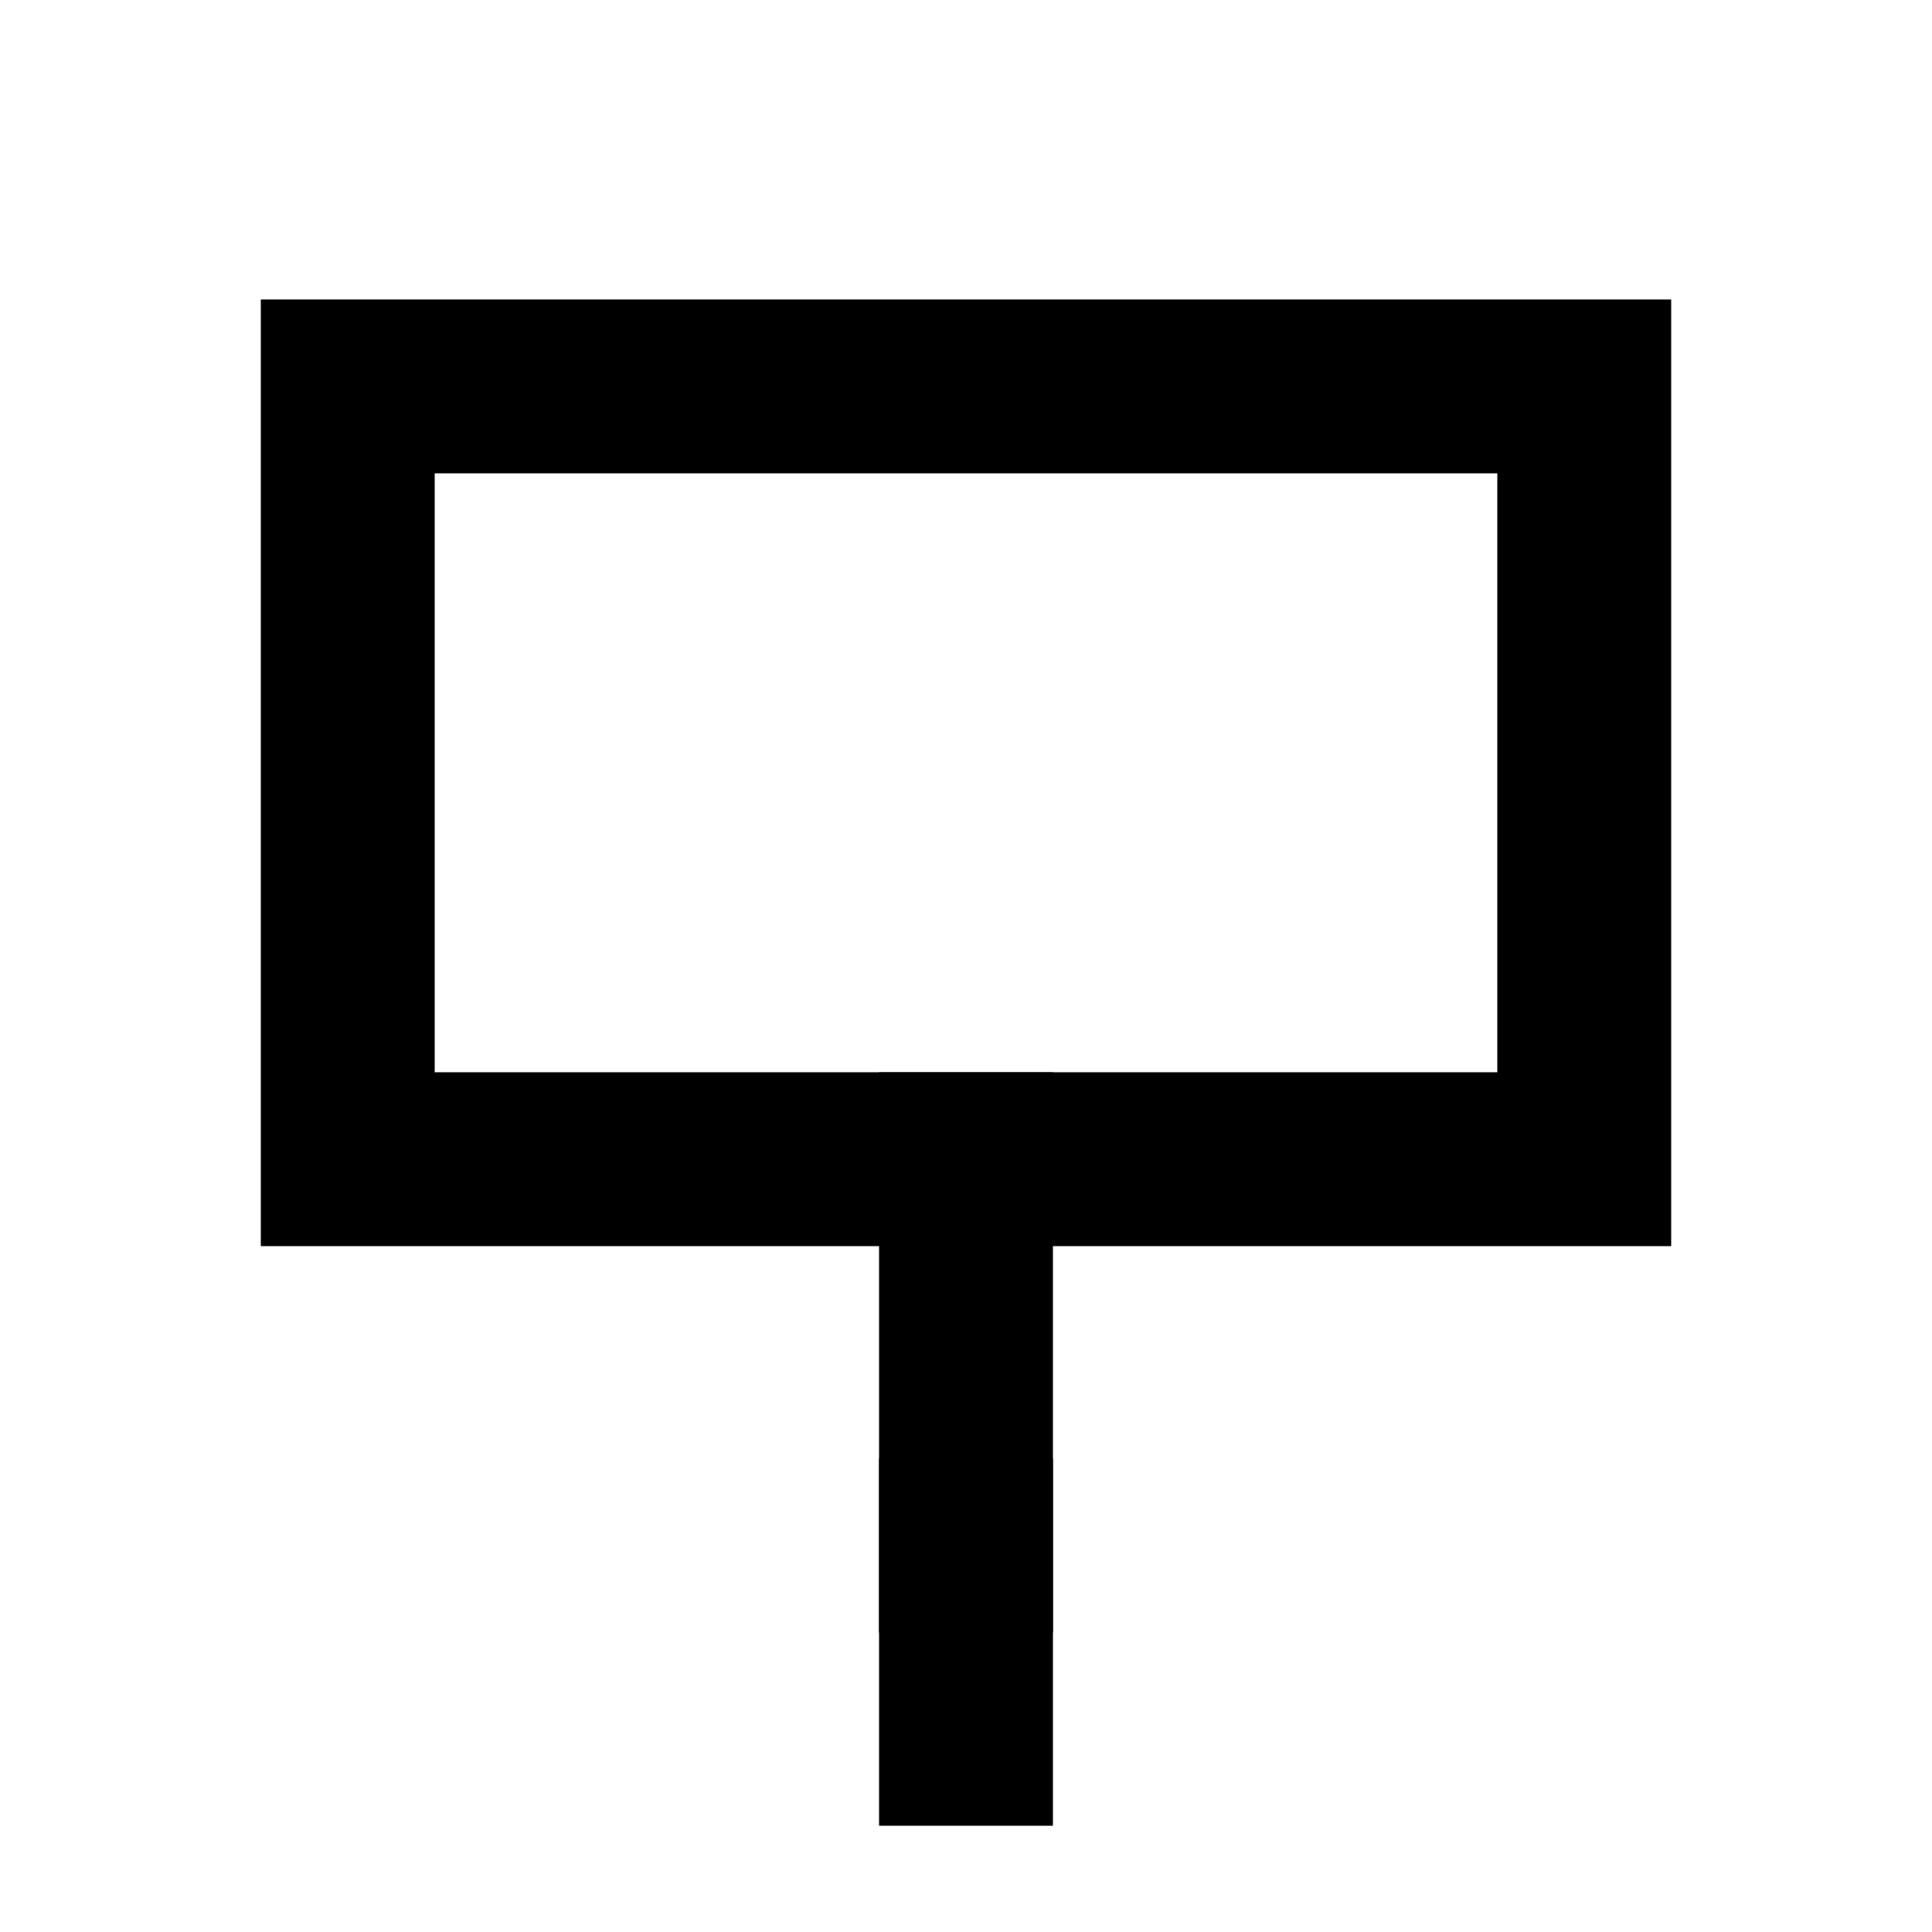
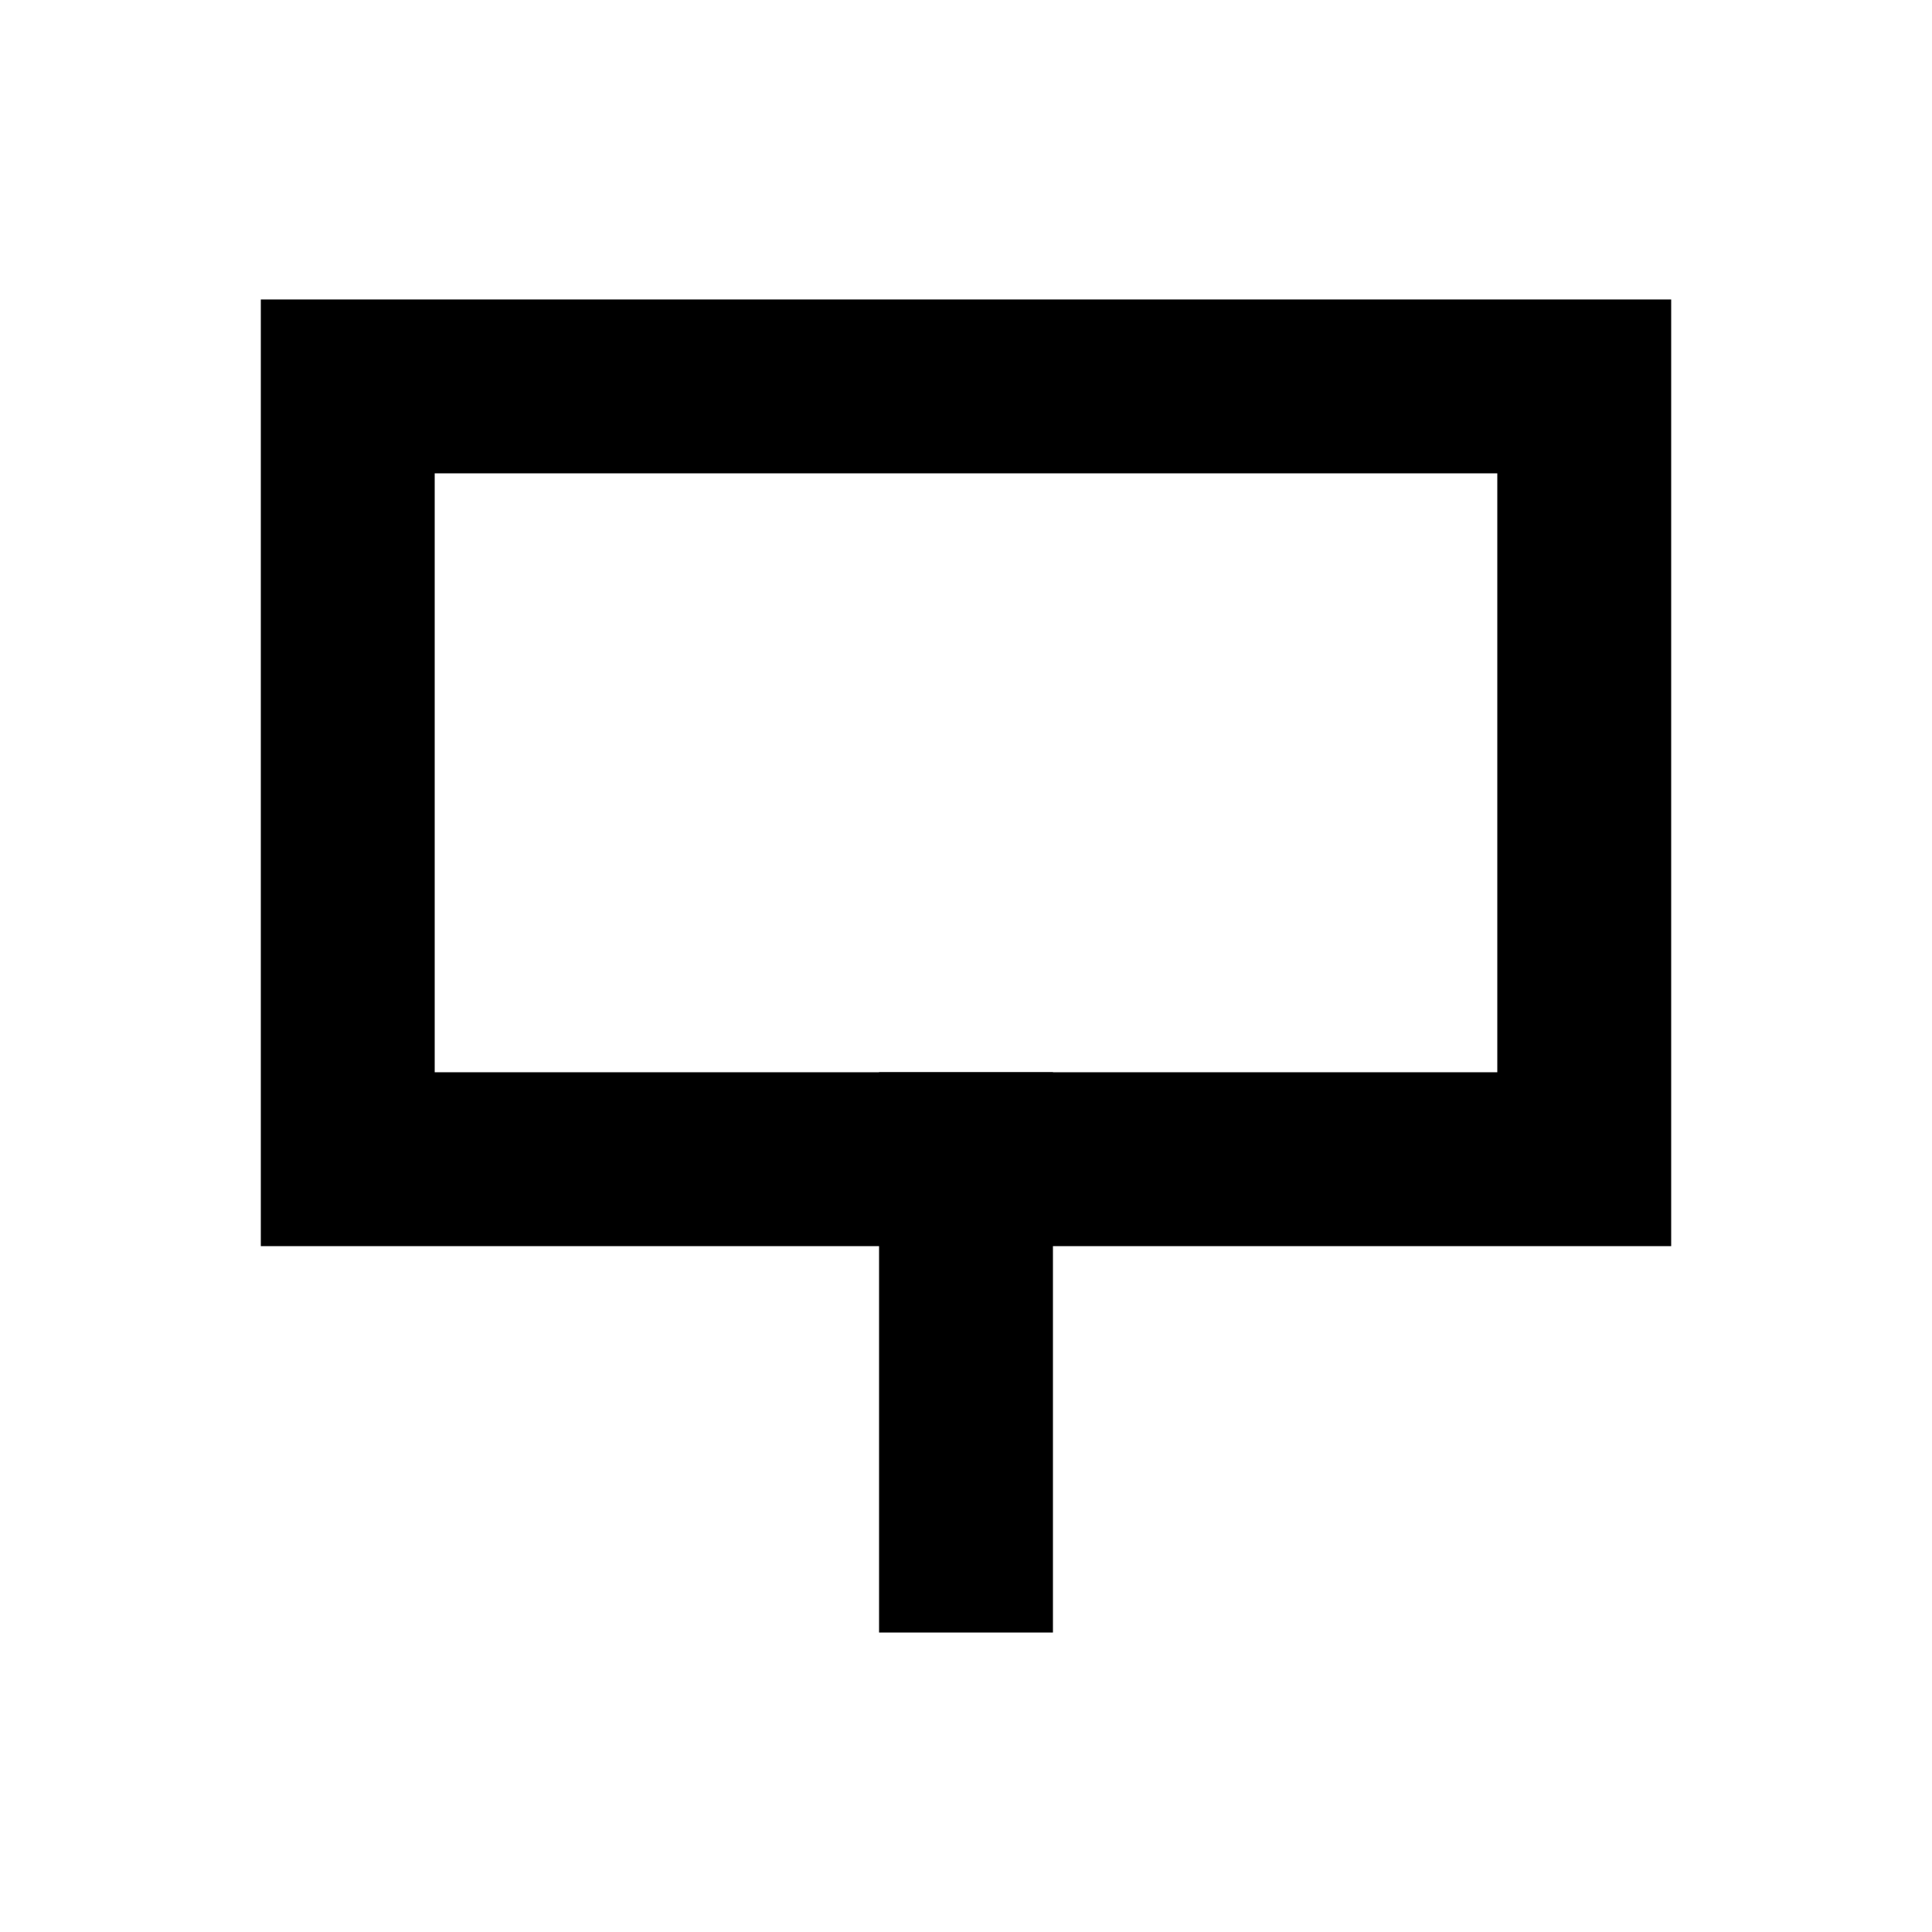
<svg xmlns="http://www.w3.org/2000/svg" viewBox="0 0 100 100" fill="none" stroke="currentColor" stroke-width="9" stroke-linecap="square" stroke-linejoin="miter">
  <path d="M 18 60 L 18 20 L 82 20 L 82 60 L 18 60 Z" />
  <path d="M 50 80 L 50 60" />
-   <path d="M 50 80 L 50 90" />
</svg>
